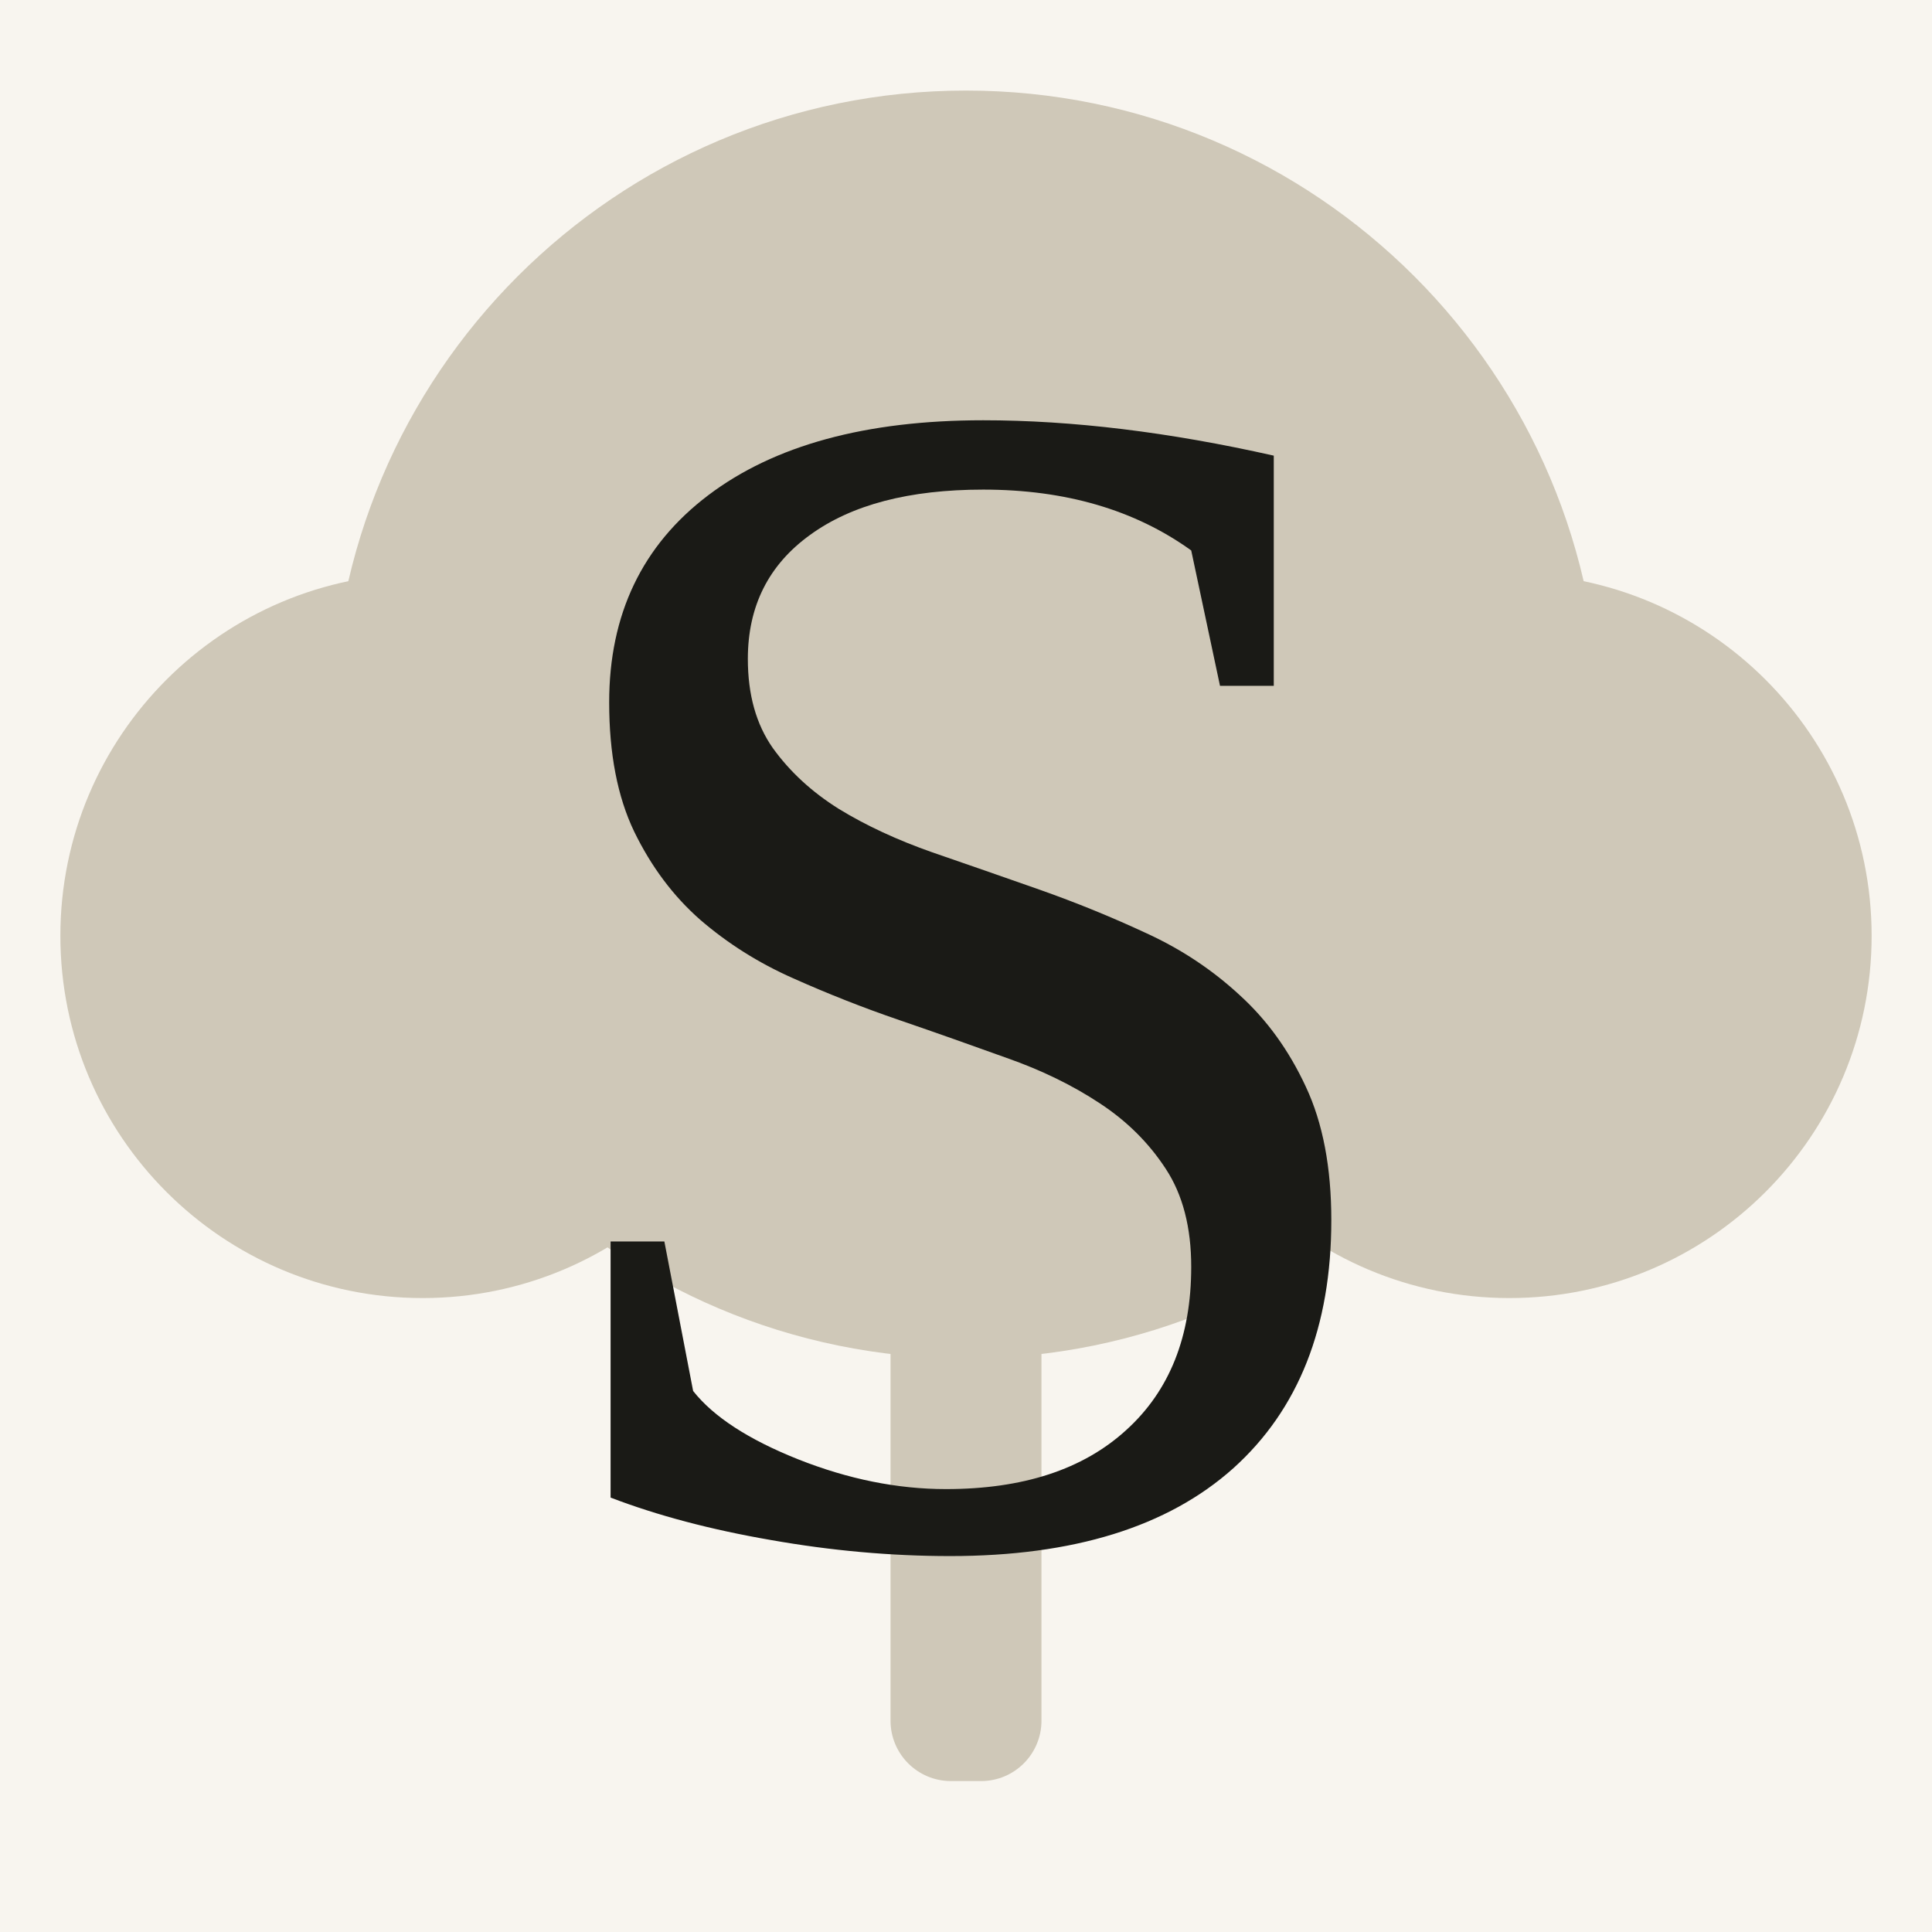
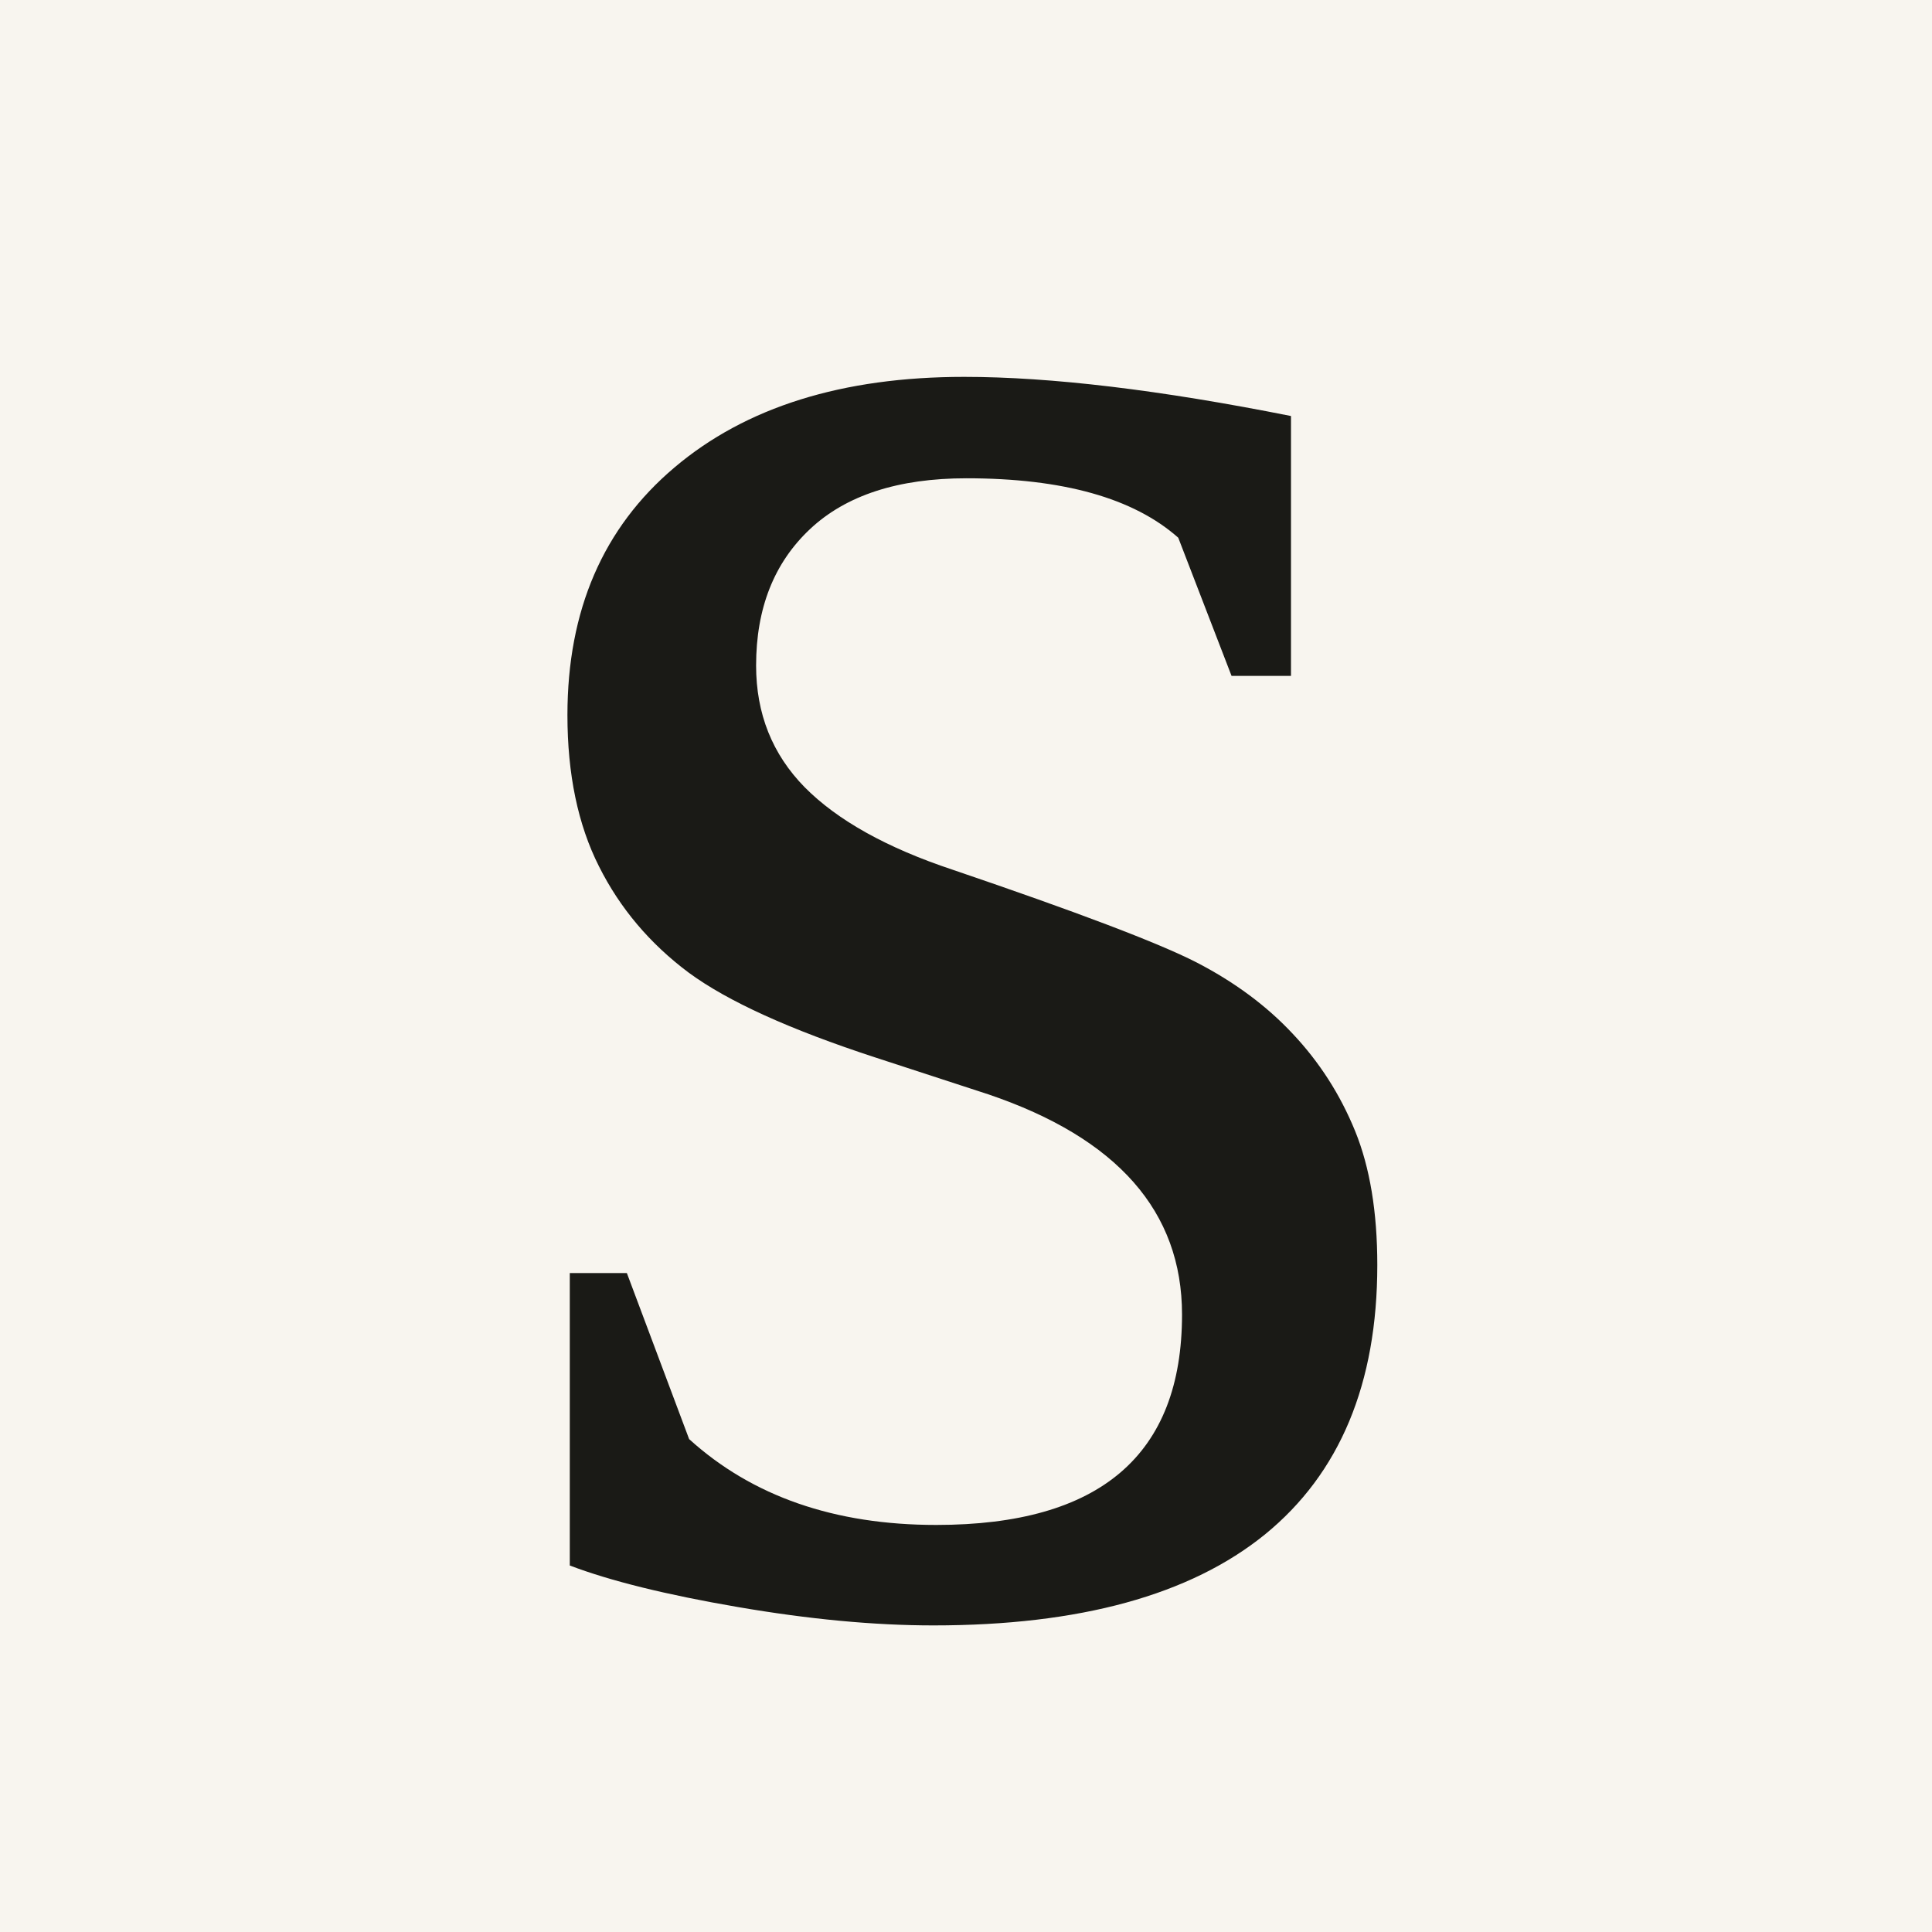
<svg xmlns="http://www.w3.org/2000/svg" viewBox="0 0 64 64">
  <rect width="64" height="64" fill="#F8F5EF" />
-   <g fill="#CFC8B8">
-     <rect x="29.5" y="36" width="5" height="23" rx="2" />
-     <circle cx="32" cy="24" r="21" />
-     <circle cx="14" cy="31" r="12" />
-     <circle cx="50" cy="31" r="12" />
-   </g>
-   <text x="32" y="51" text-anchor="middle" font-family="Georgia, 'Times New Roman', Times, serif" font-size="56" fill="#1A1A16">S</text>
+   <text x="32" y="53" text-anchor="middle" font-family="Georgia, 'Times New Roman', Times, serif" font-size="86" fill="#1A1A16">s</text>
</svg>
